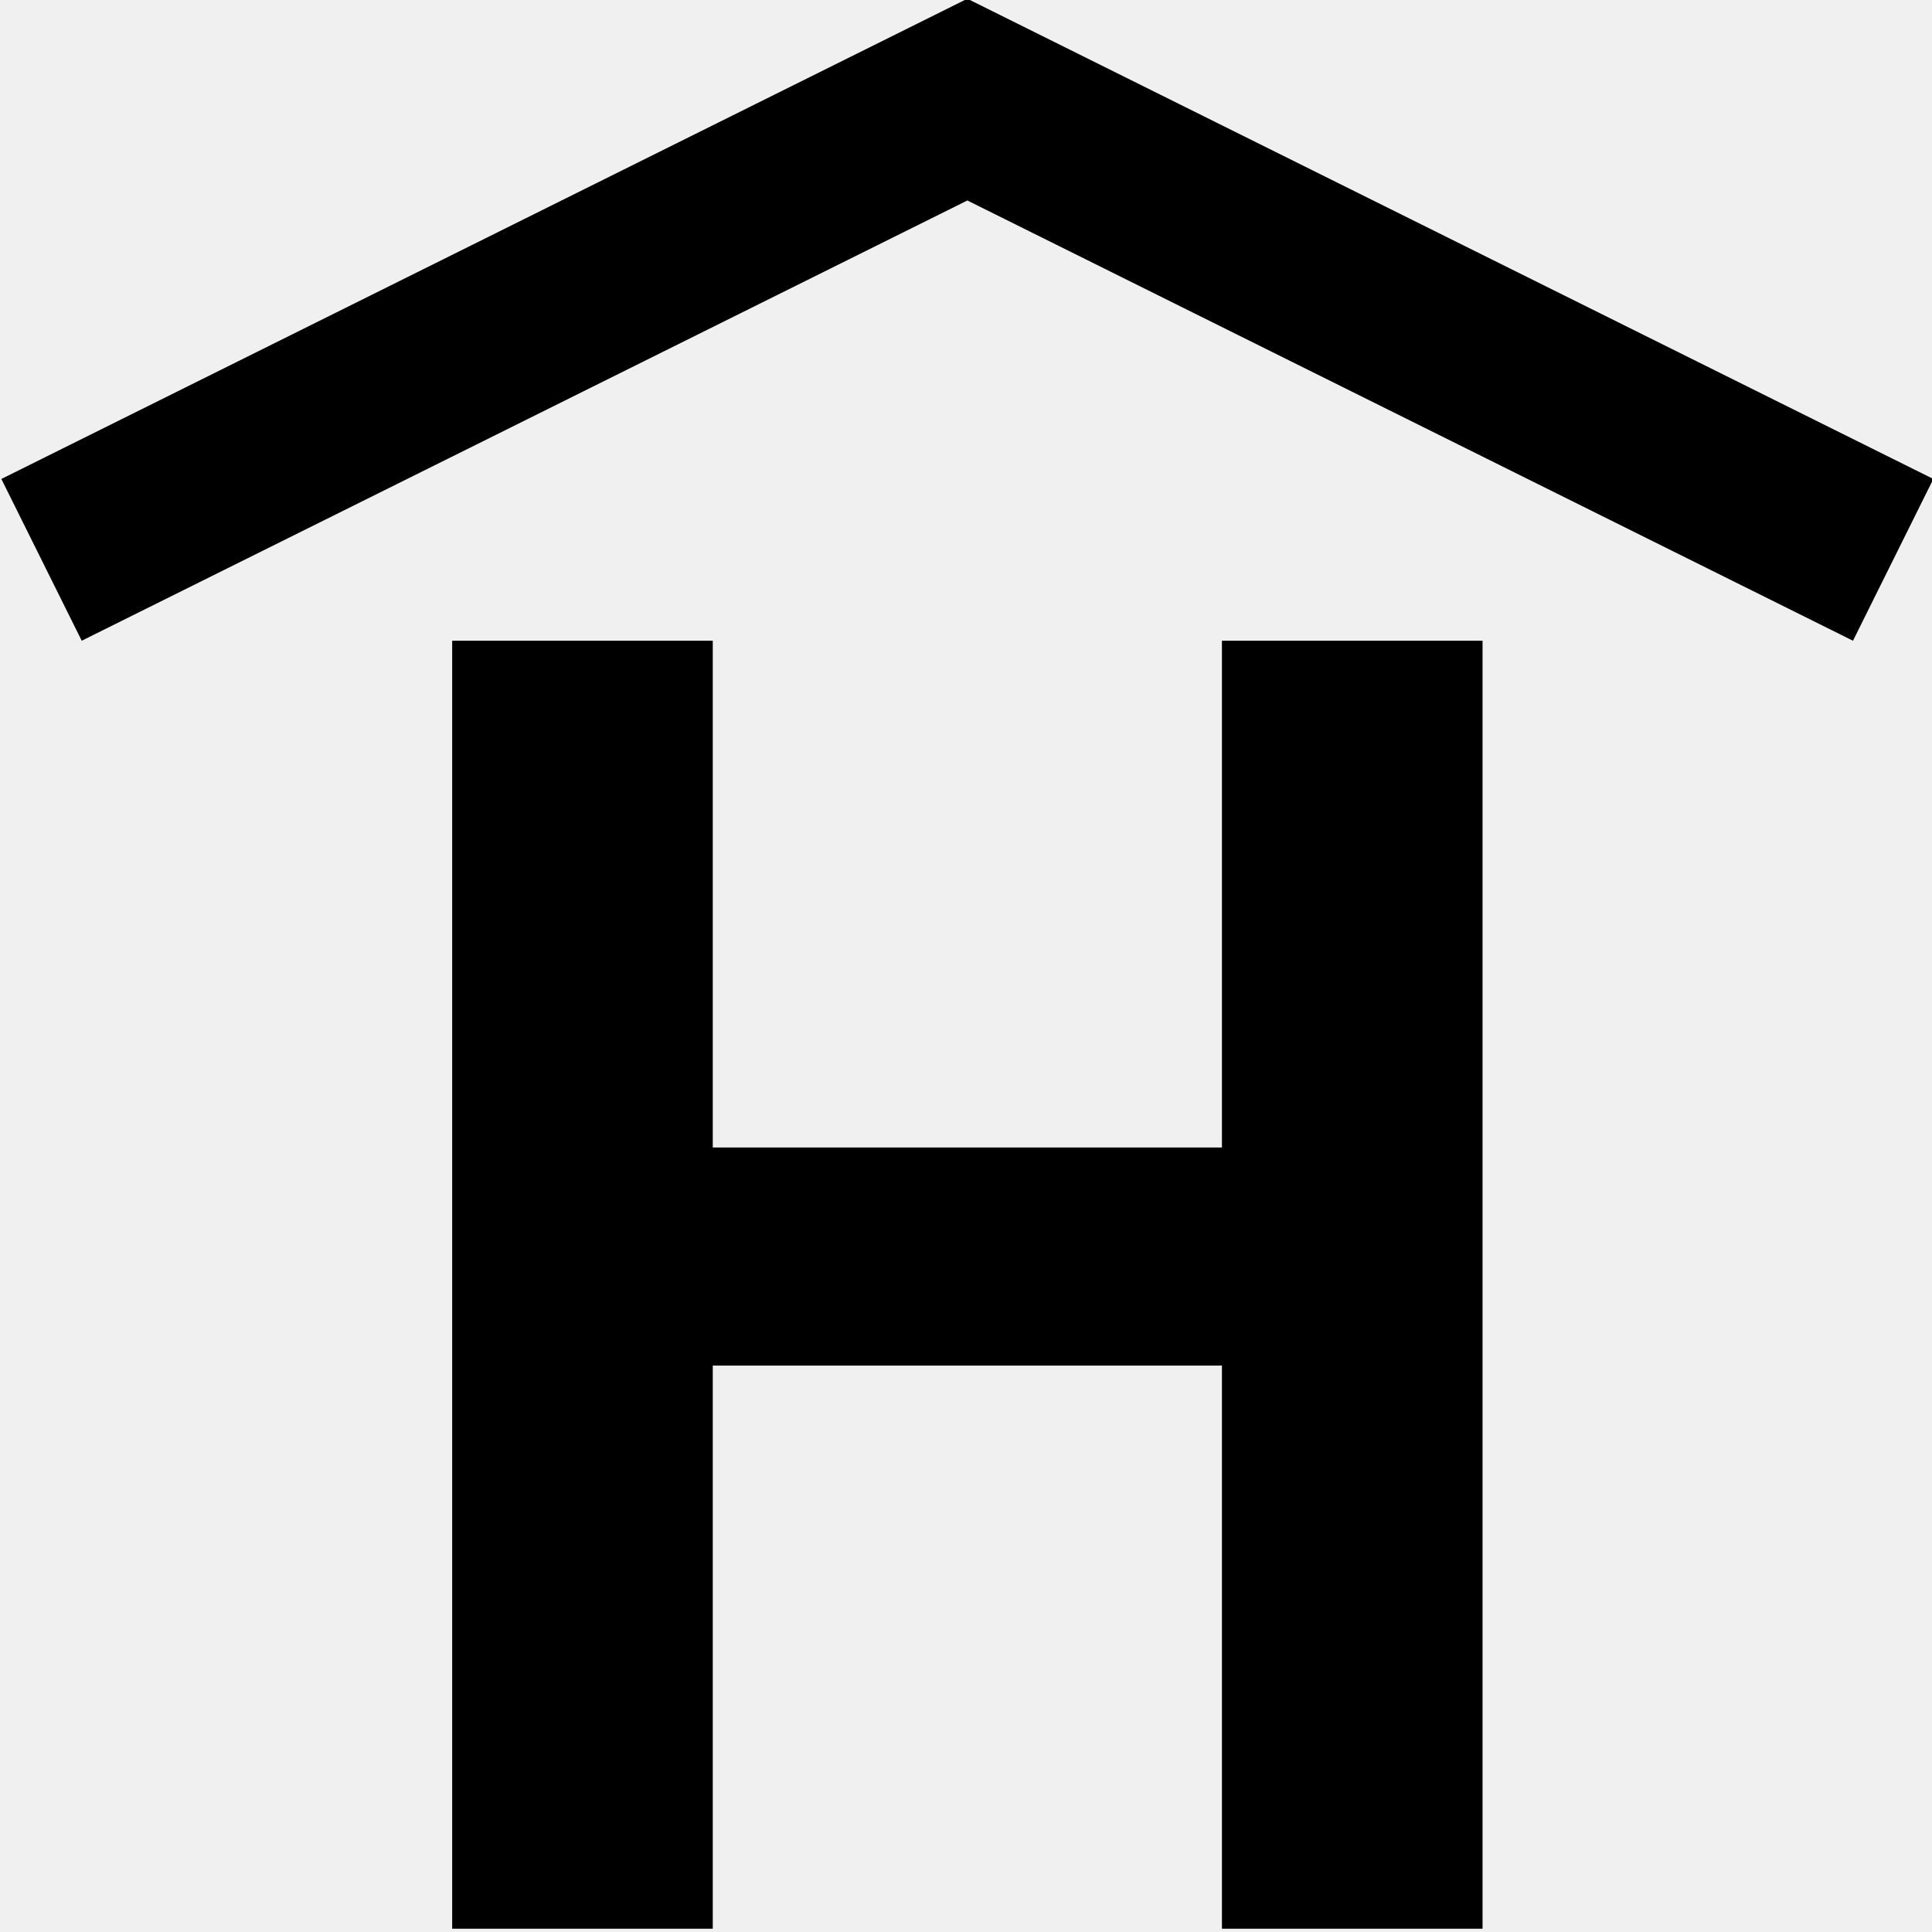
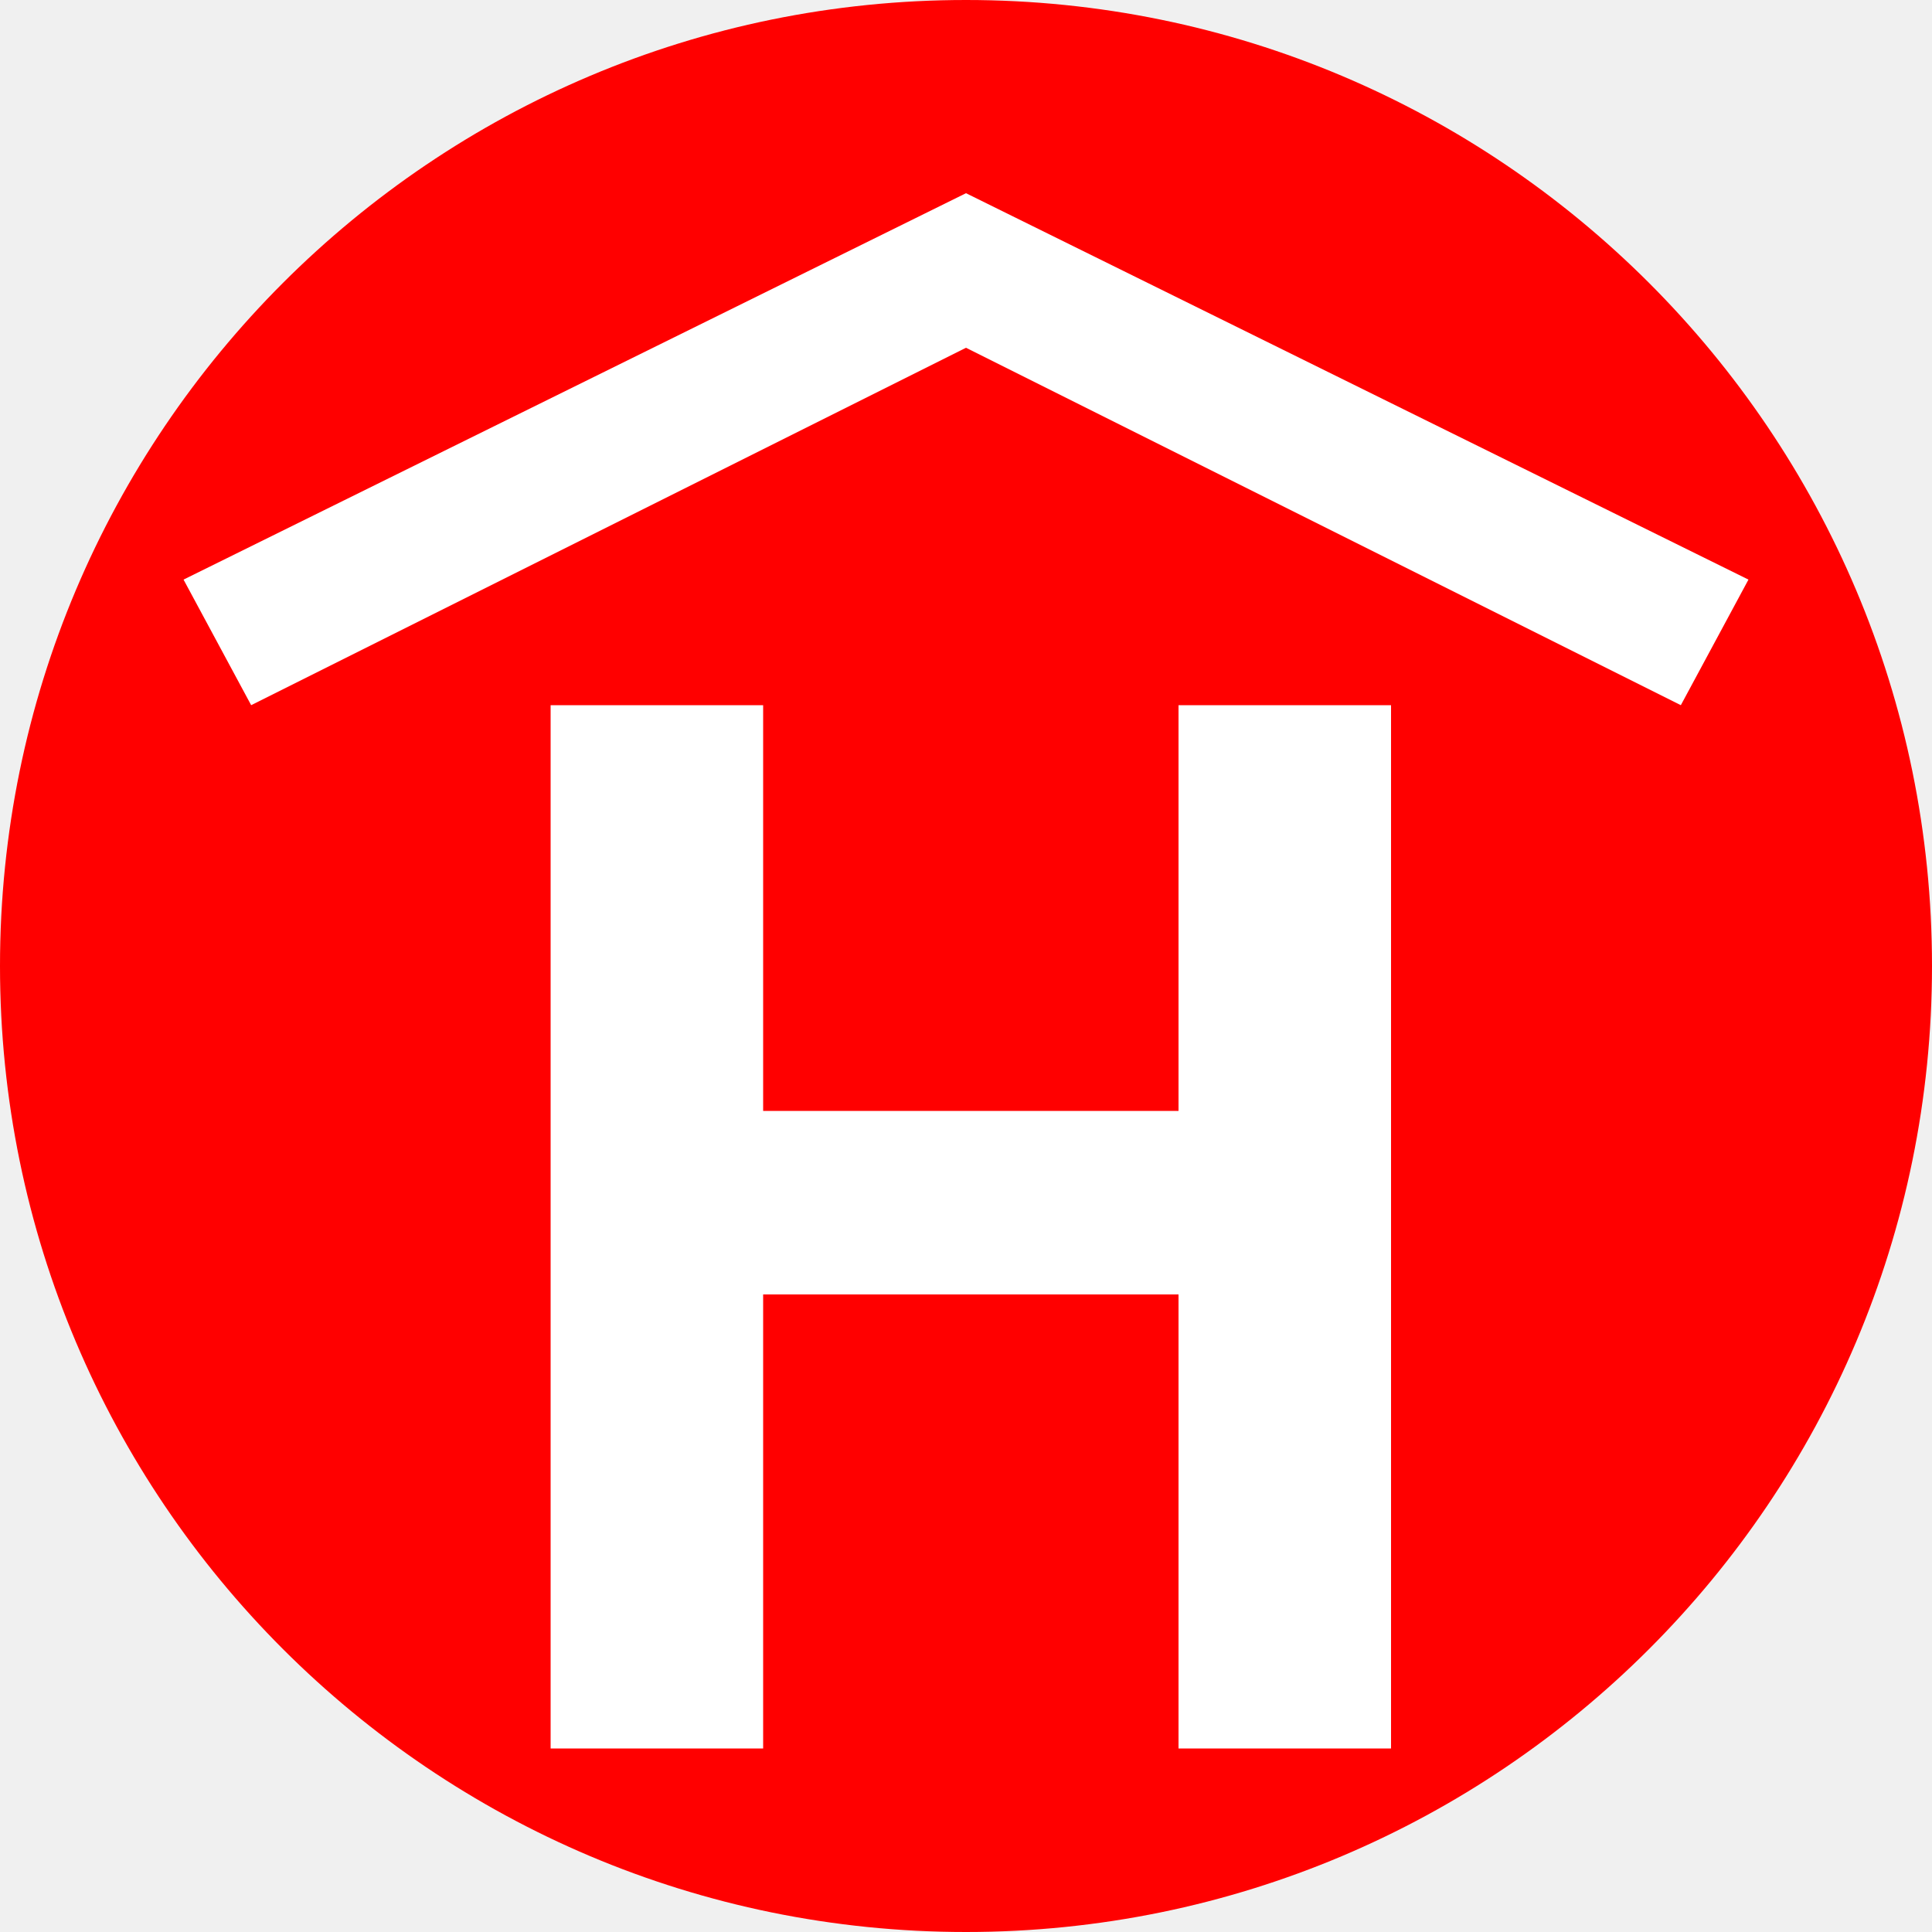
- <svg xmlns="http://www.w3.org/2000/svg" version="1.1" x="0px" y="0px" viewBox="0 0 100 100" enable-background="new 0 0 100 100" xml:space="preserve">
-   <polygon points="95.91,33.164 50.07,10.377 4.23,33.164 0.07,24.791 50.005,-0.033 50.025,-0.092 50.07,-0.066 50.116,-0.092   50.135,-0.033 100.07,24.791 " />
-   <g>
-     <polygon points="36.893,99.83 36.893,70.683 63.247,70.683 63.247,99.83 76.737,99.83 76.737,33.164 63.247,33.164 63.247,59.394    36.893,59.394 36.893,33.164 23.404,33.164 23.404,99.83  " />
-   </g>
+ <svg xmlns="http://www.w3.org/2000/svg" version="1.0" id="Layer_1" x="0px" y="0px" viewBox="0 0 20 20" style="enable-background:new 0 0 20 20;" xml:space="preserve">
+   <style type="text/css">
+ 	.st0{fill:#FF0000;}
+ 	.st1{fill:#FFFFFF;}
+ </style>
+   <circle class="st0" cx="10" cy="10" r="10" />
+   <path class="st1" d="M17.4,7.3L10,3.6L2.6,7.3L1.9,6l8.1-4l0,0l0,0l0,0l0,0l8.1,4L17.4,7.3z M7.9,18.1v-4.7h4.3v4.7h2.2V7.3h-2.2  v4.2H7.9V7.3H5.7v10.8H7.9z" />
</svg>
